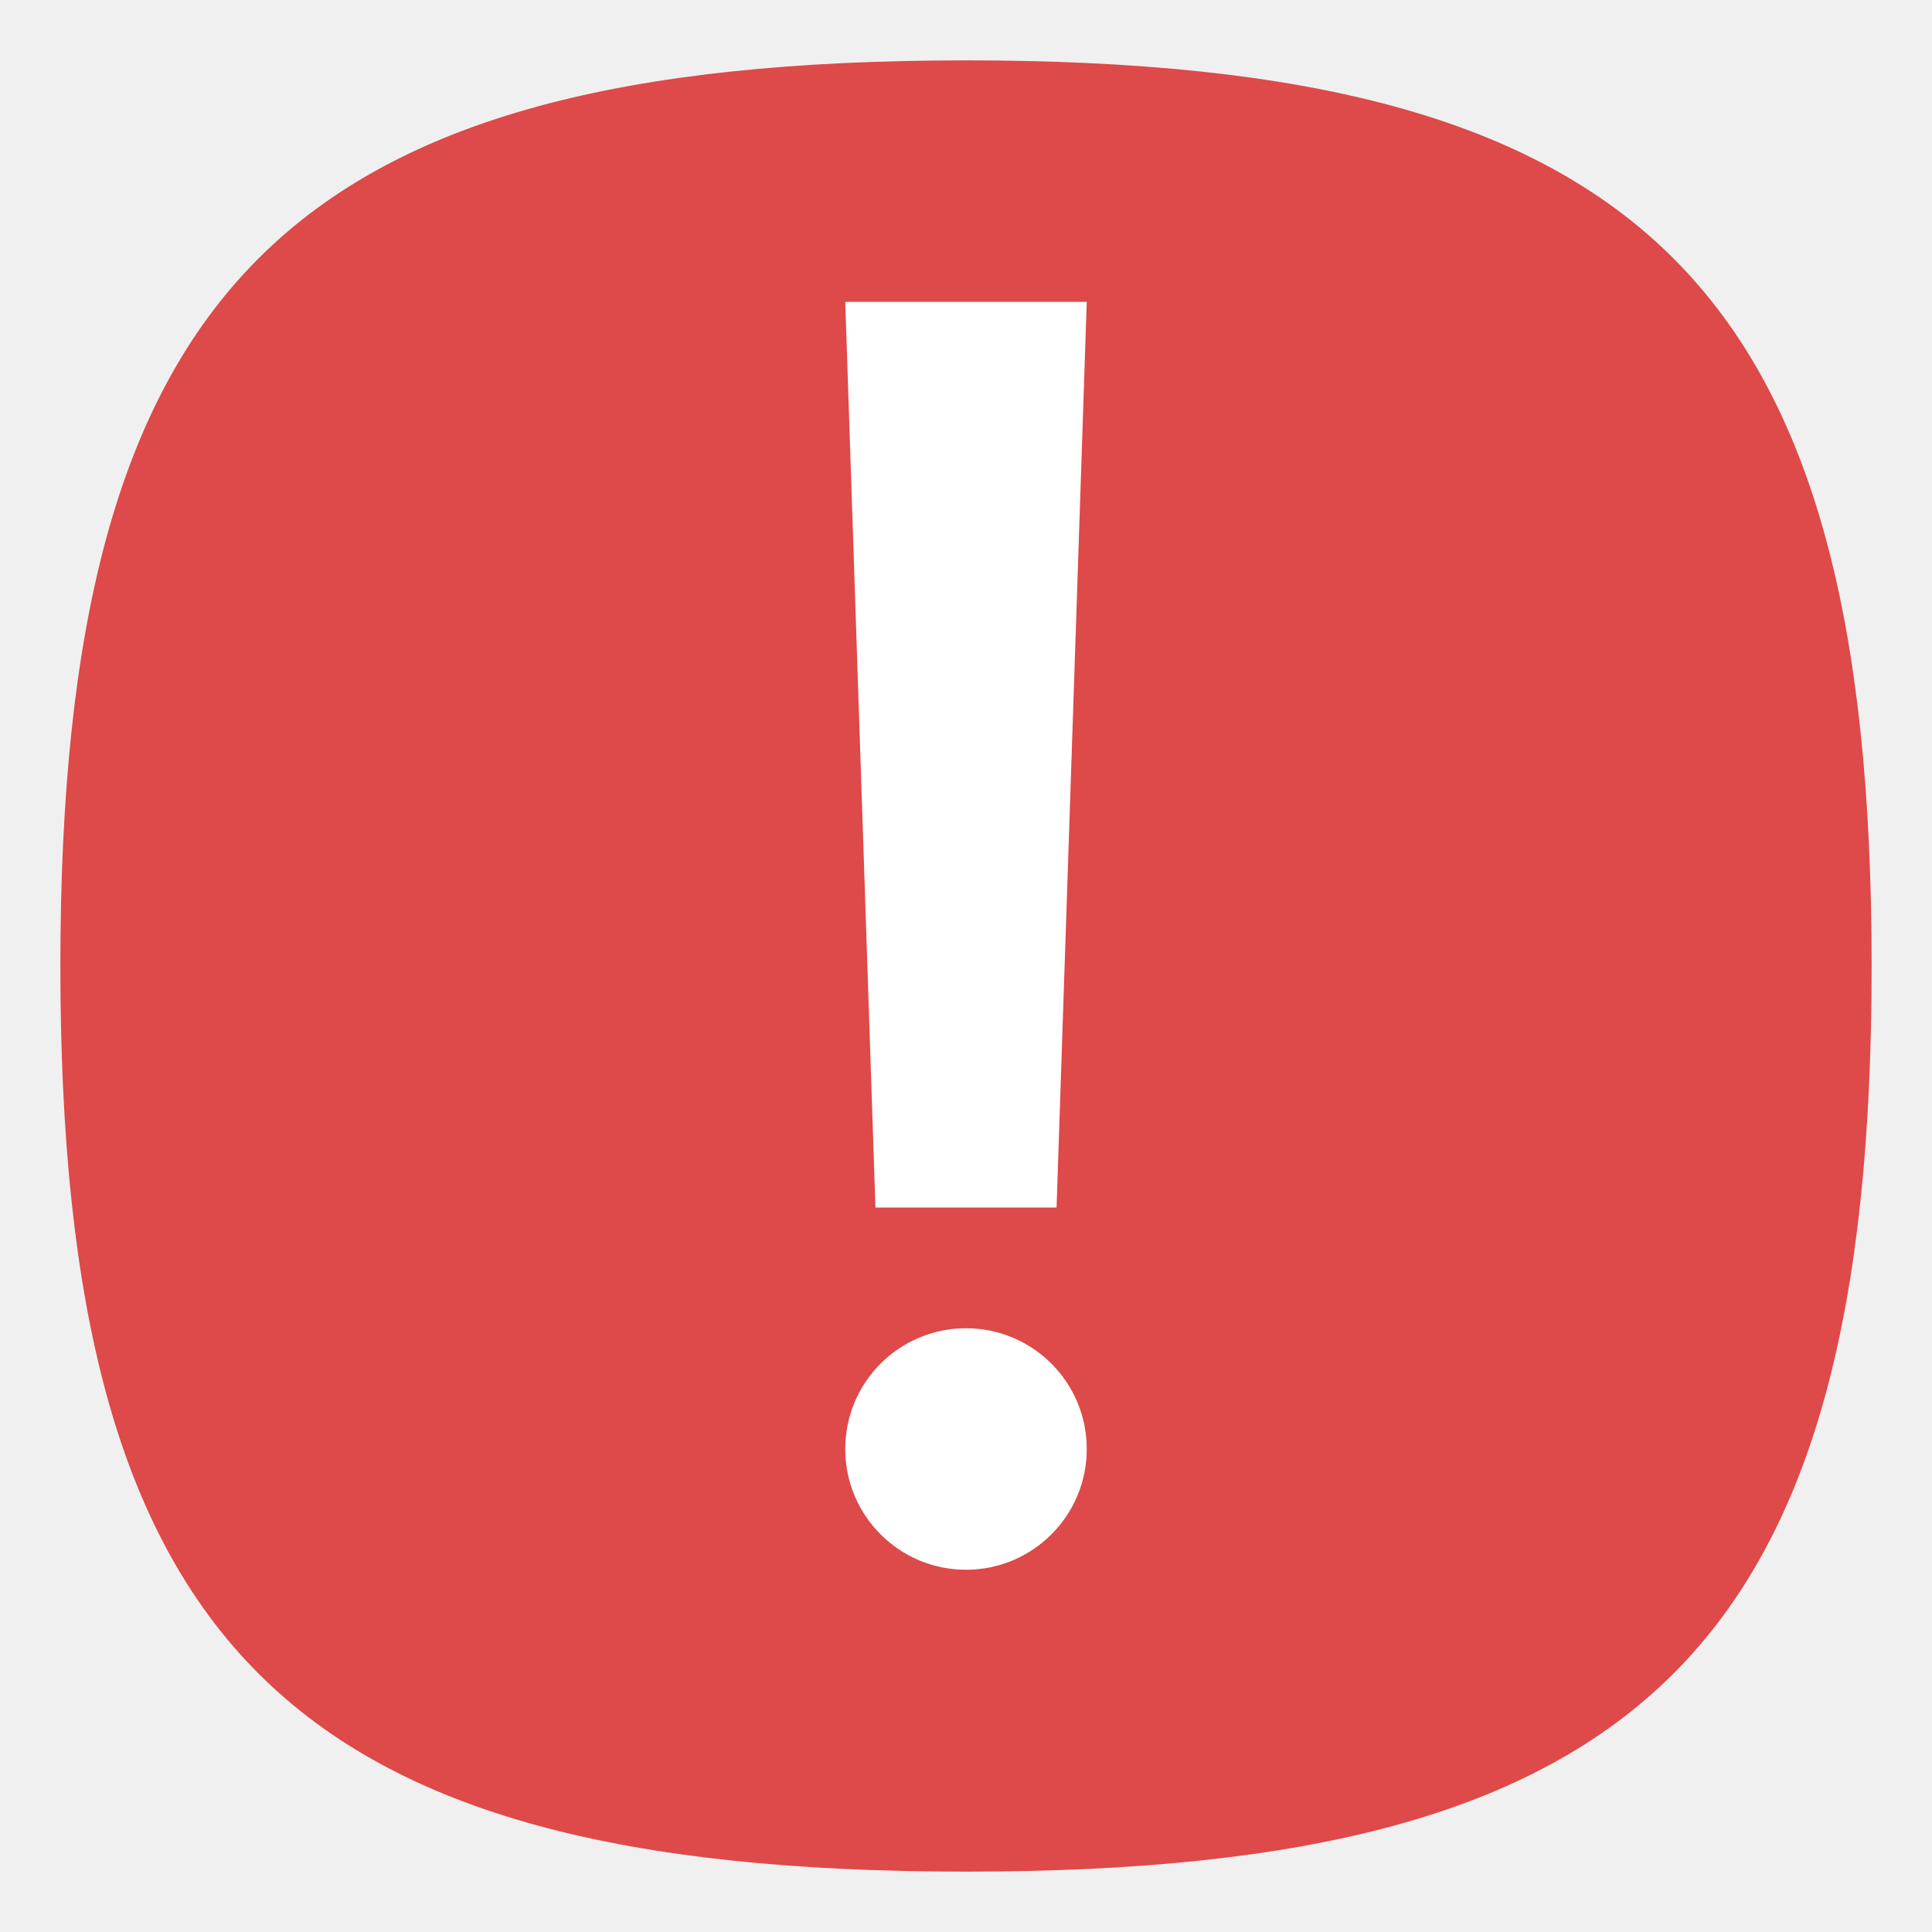
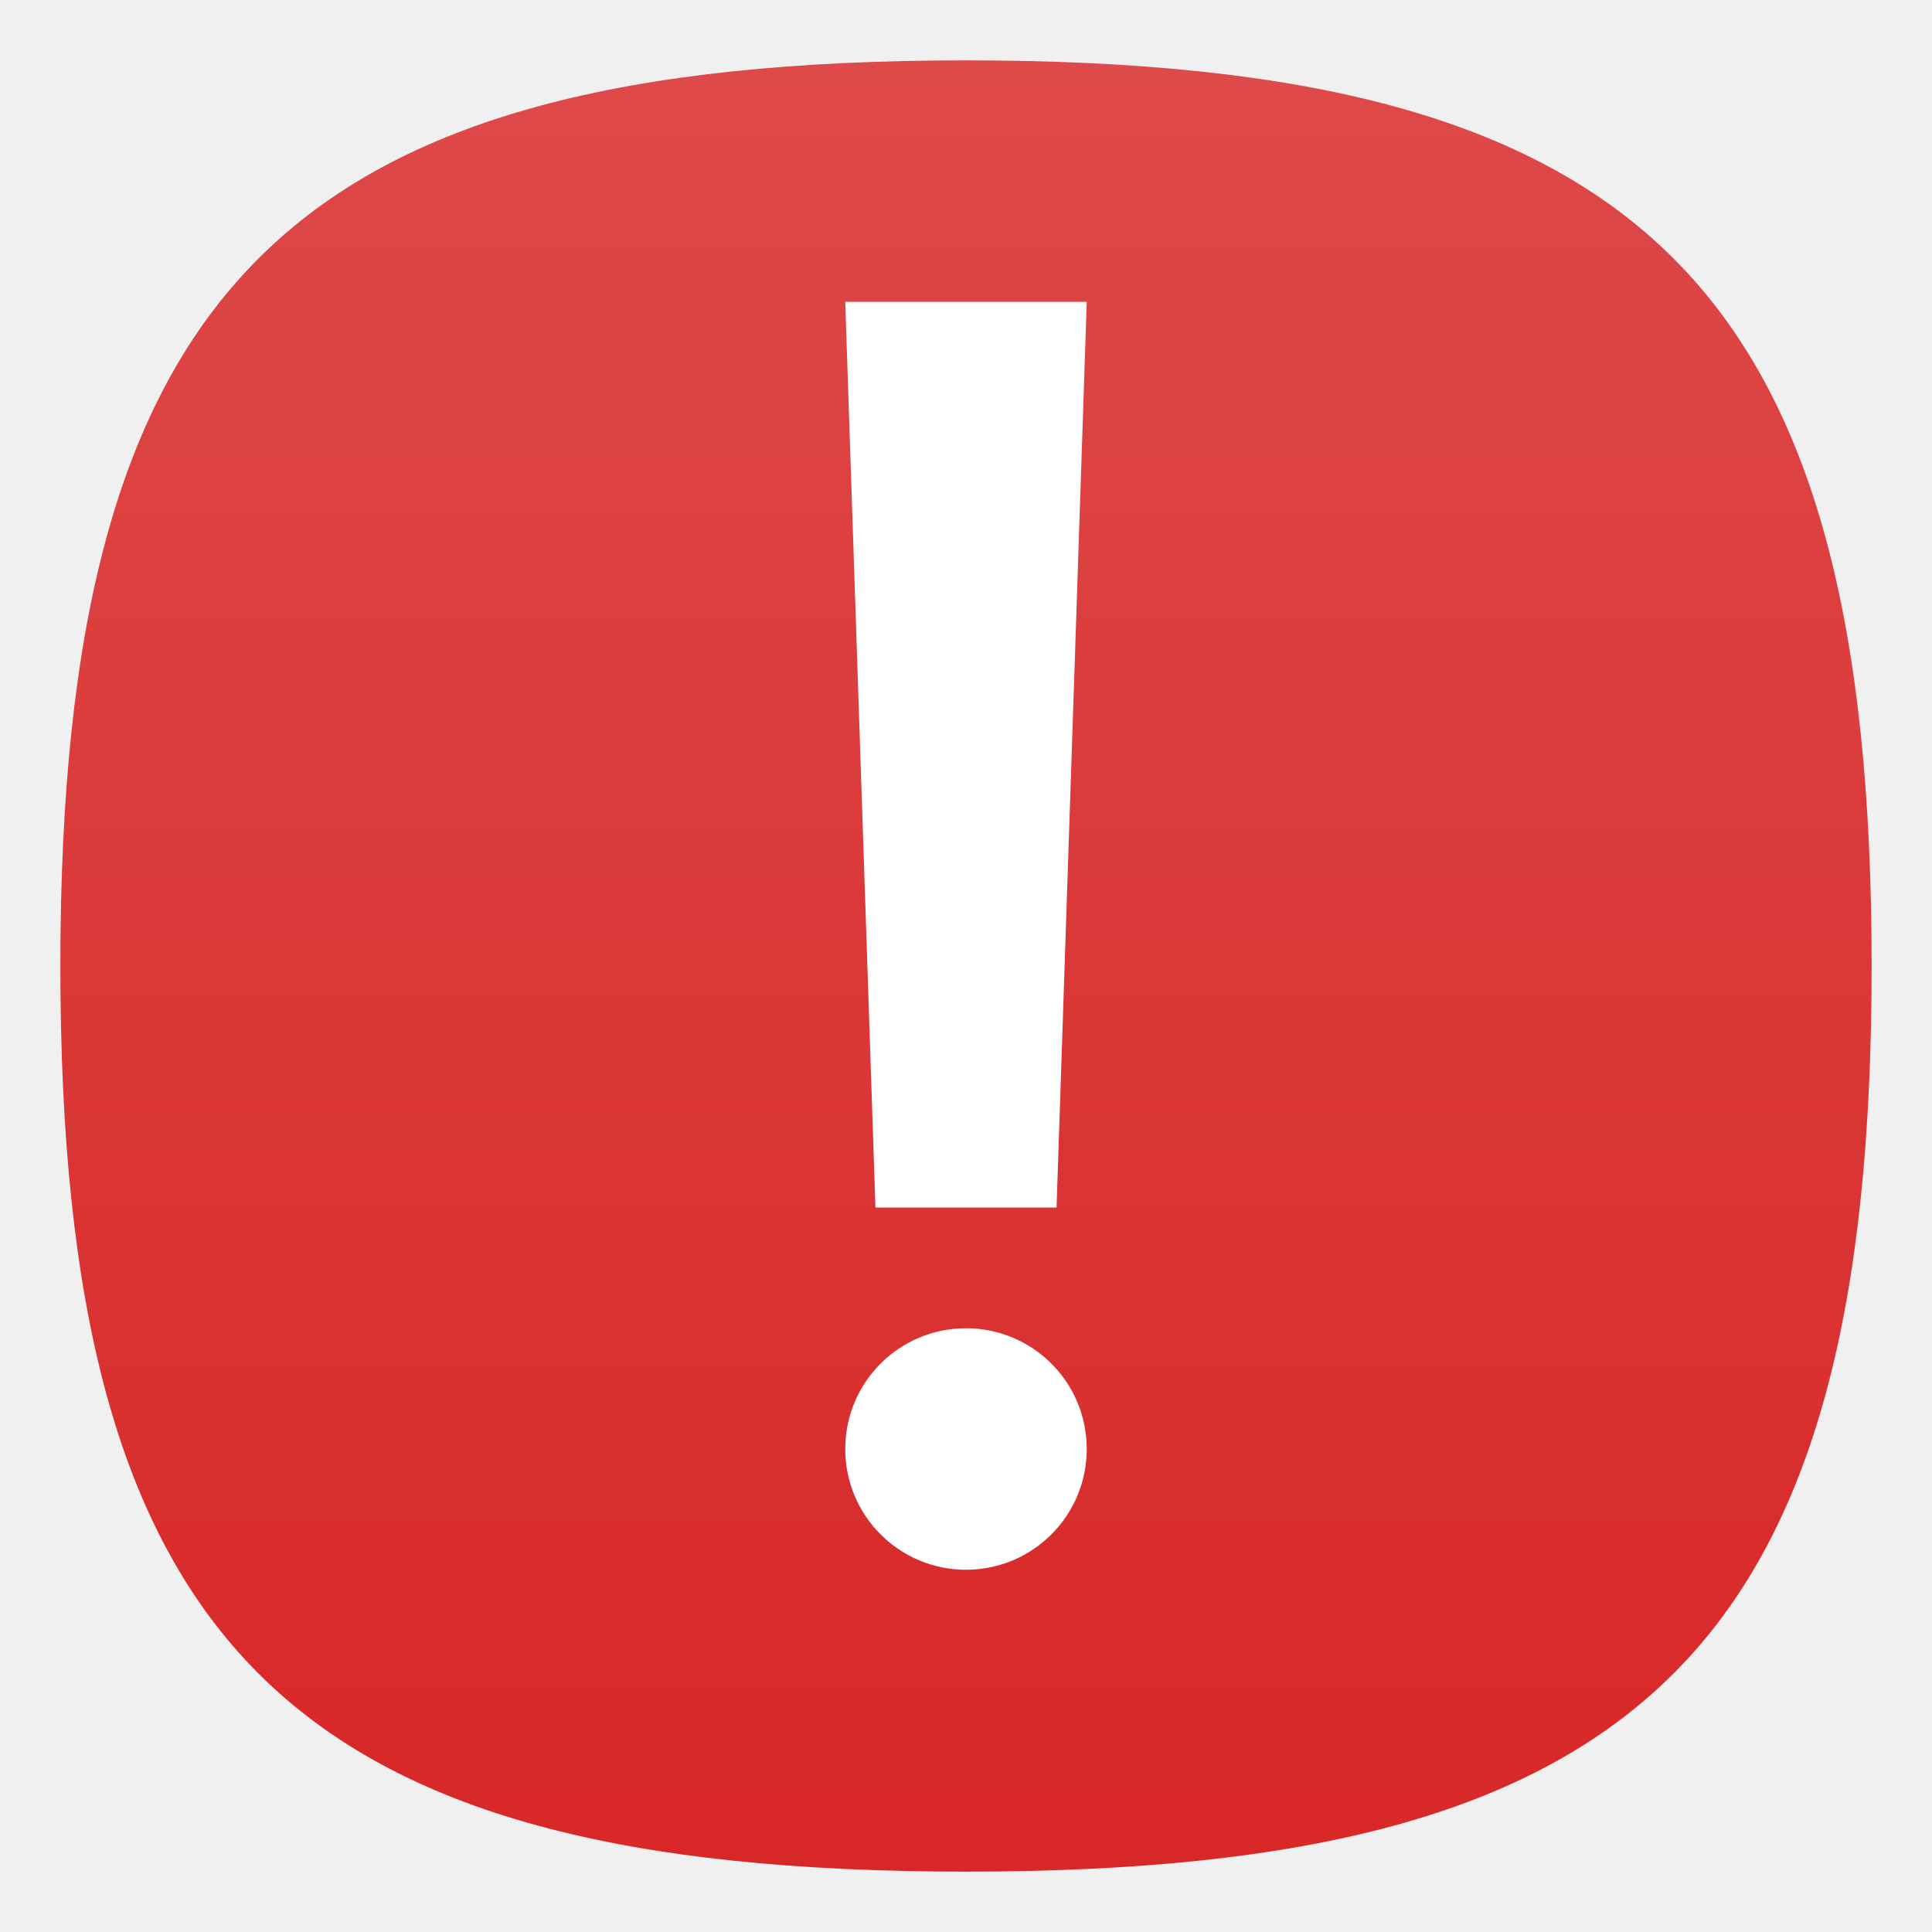
- <svg xmlns="http://www.w3.org/2000/svg" viewbox="0 0 200 200" version="1.1" id="svg4" width="32" height="32">
-   <defs id="defs8" />
-   <path d="M 1,16 C 1,4.75 4.75,1 16,1 27.25,1 31,4.75 31,16 31,27.25 27.25,31 16,31 4.75,31 1,27.25 1,16" style="fill:#de4949;fill-opacity:1;stroke-width:0.15" id="path311" />
+ <svg xmlns="http://www.w3.org/2000/svg" xmlns:xlink="http://www.w3.org/1999/xlink" viewbox="0 0 200 200" version="1.1" id="svg4" width="32" height="32">
+   <defs id="defs8">
+     <linearGradient id="linearGradient869">
+       <stop style="stop-color:#d82727;stop-opacity:1;" offset="0" id="stop865" />
+       <stop style="stop-color:#de4949;stop-opacity:1;" offset="1" id="stop867" />
+     </linearGradient>
+     <linearGradient xlink:href="#linearGradient869" id="linearGradient871" x1="16" y1="31" x2="16" y2="1" gradientUnits="userSpaceOnUse" />
+   </defs>
+   <path d="M 1,16 C 1,4.75 4.75,1 16,1 27.25,1 31,4.75 31,16 31,27.25 27.25,31 16,31 4.75,31 1,27.25 1,16" style="fill:url(#linearGradient871);fill-opacity:1;stroke-width:0.15" id="path311" />
  <path id="rect8118" style="fill:#ffffff;stroke-width:2;stroke-linecap:round;stroke-linejoin:round" d="m 14,5 0.5,15 h 3 L 18,5 Z m 2,17 c -1.105,0 -2,0.895 -2,2 0,1.105 0.895,2 2,2 1.105,0 2,-0.895 2,-2 0,-1.105 -0.895,-2 -2,-2 z" />
</svg>
